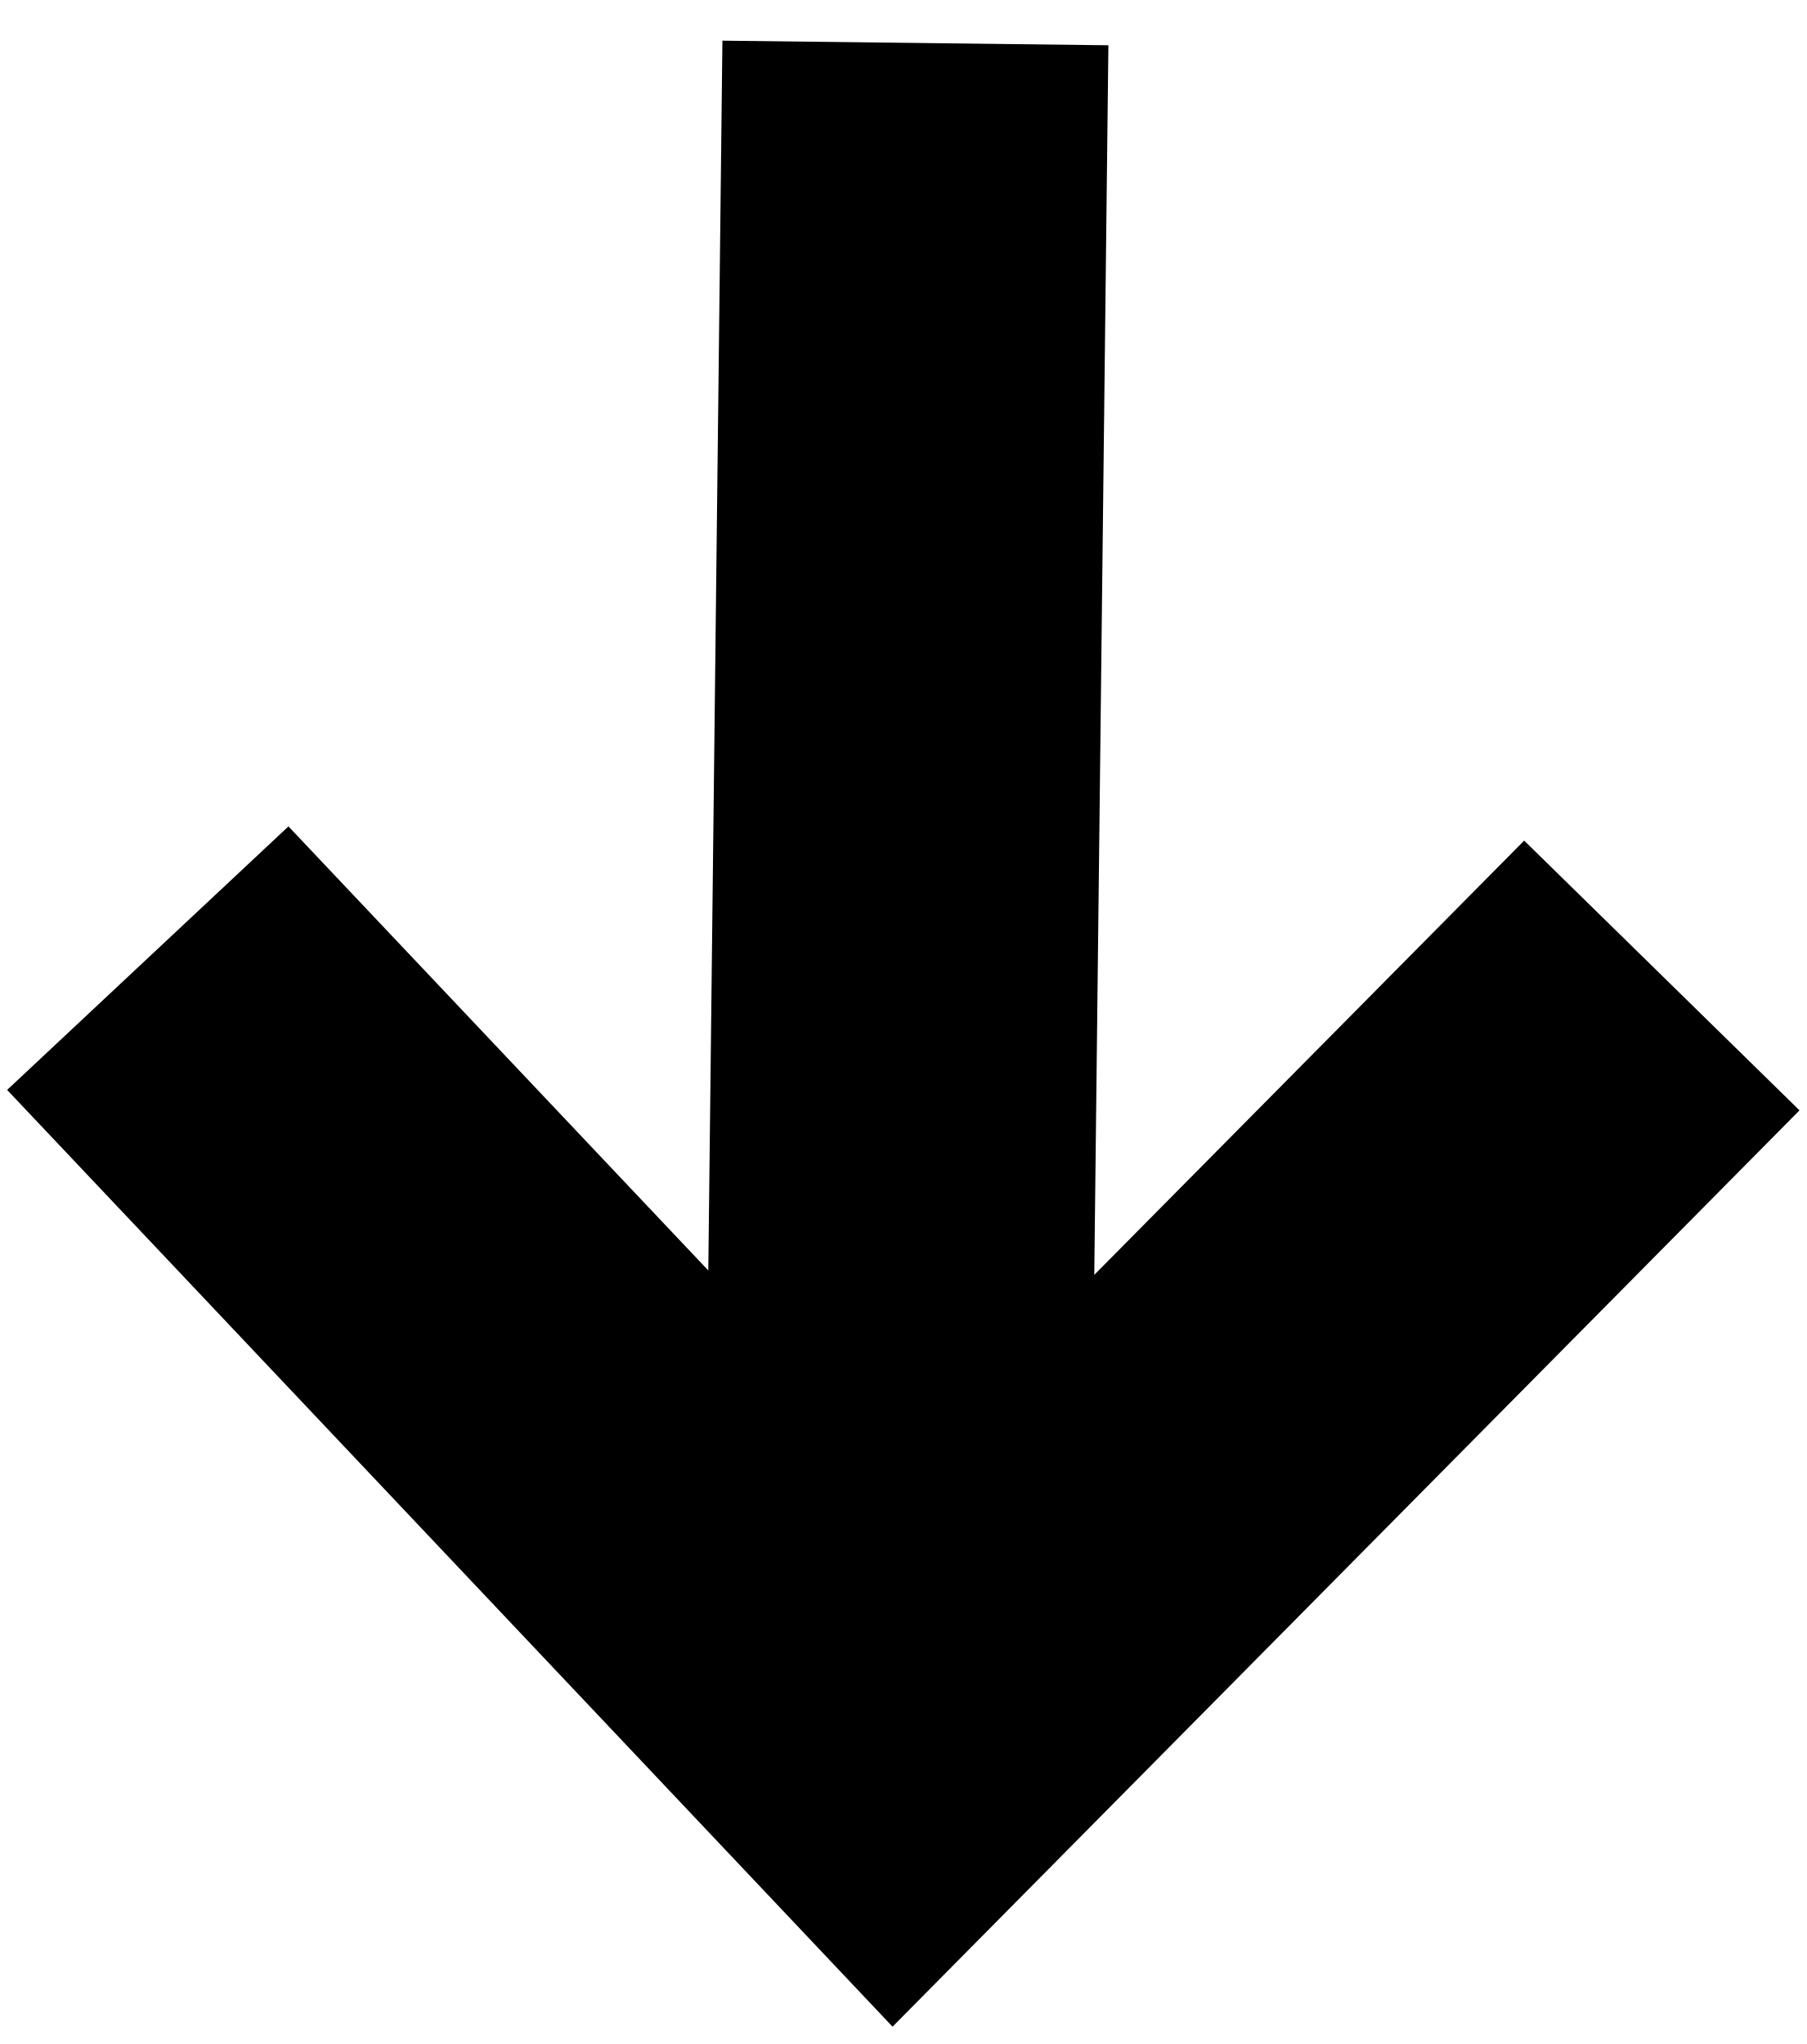
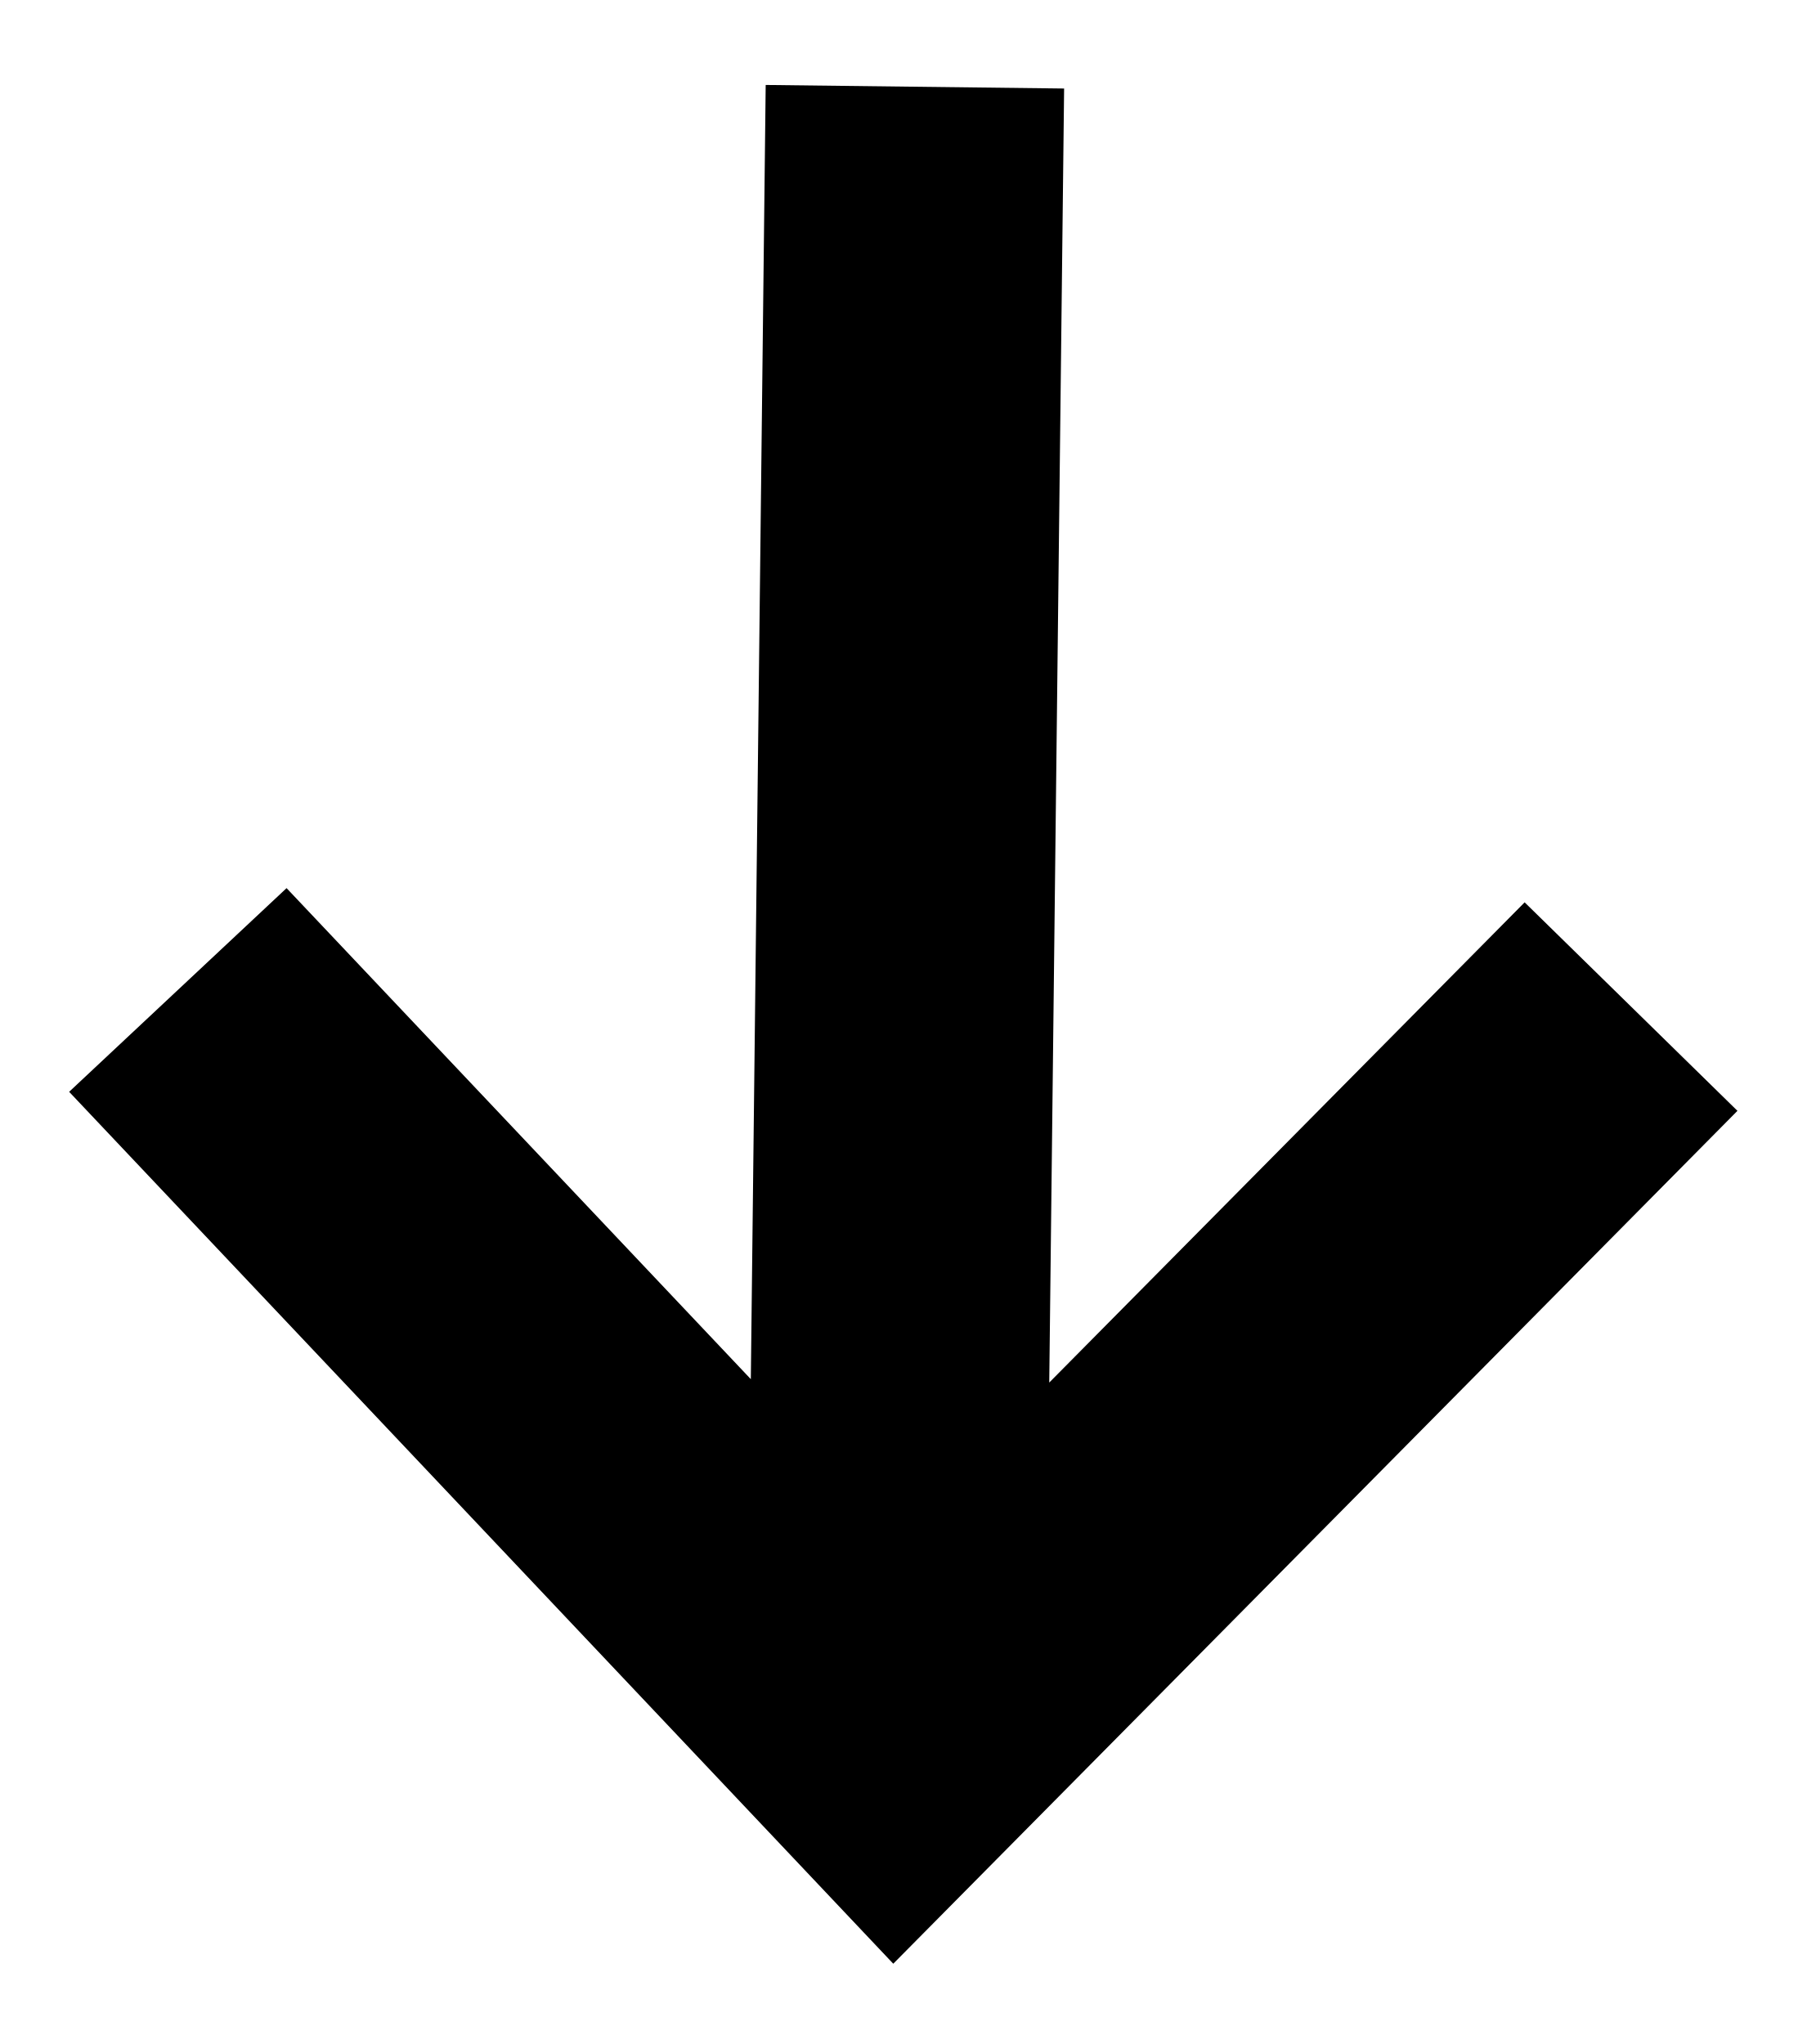
- <svg xmlns="http://www.w3.org/2000/svg" class="arrow" width="905" height="1024" style="transform:translate3d(0,0,0) rotateX(0deg) rotateY(0deg) rotateZ(0deg) scaleX(1) scaleY(1) scaleZ(1);-webkit-transform:translate3d(0,0,0) rotateX(0deg) rotateY(0deg) rotateZ(0deg) scaleX(1) scaleY(1) scaleZ(1)" data-parallax="{&quot;y&quot;:80}">
-   <path stroke="#000" stroke-width="54.857" stroke-miterlimit="50" d="M763.828 459.813L519.967 706.159l7.538-656.379-138.496-1.653-7.538 656.467-238.15-251.902-100.892 94.514 405.144 428.666 415.001-419.311z" />
+ <svg xmlns="http://www.w3.org/2000/svg" class="arrow" width="905" height="1024" style="transform:translate3d(0,0,0) rotateX(0deg) rotateY(0deg) rotateZ(0deg) scaleX(1) scaleY(2) scaleZ(2);-webkit-transform:translate3d(0,0,0) rotateX(0deg) rotateY(0deg) rotateZ(0deg) scaleX(1) scaleY(1) scaleZ(1)" data-parallax="{&quot;y&quot;:80}">
+   <path stroke="#000" stroke-width="11" stroke-miterlimit="50" d="M763.828 459.813L519.967 706.159l7.538-656.379-138.496-1.653-7.538 656.467-238.15-251.902-100.892 94.514 405.144 428.666 415.001-419.311z" />
</svg>
